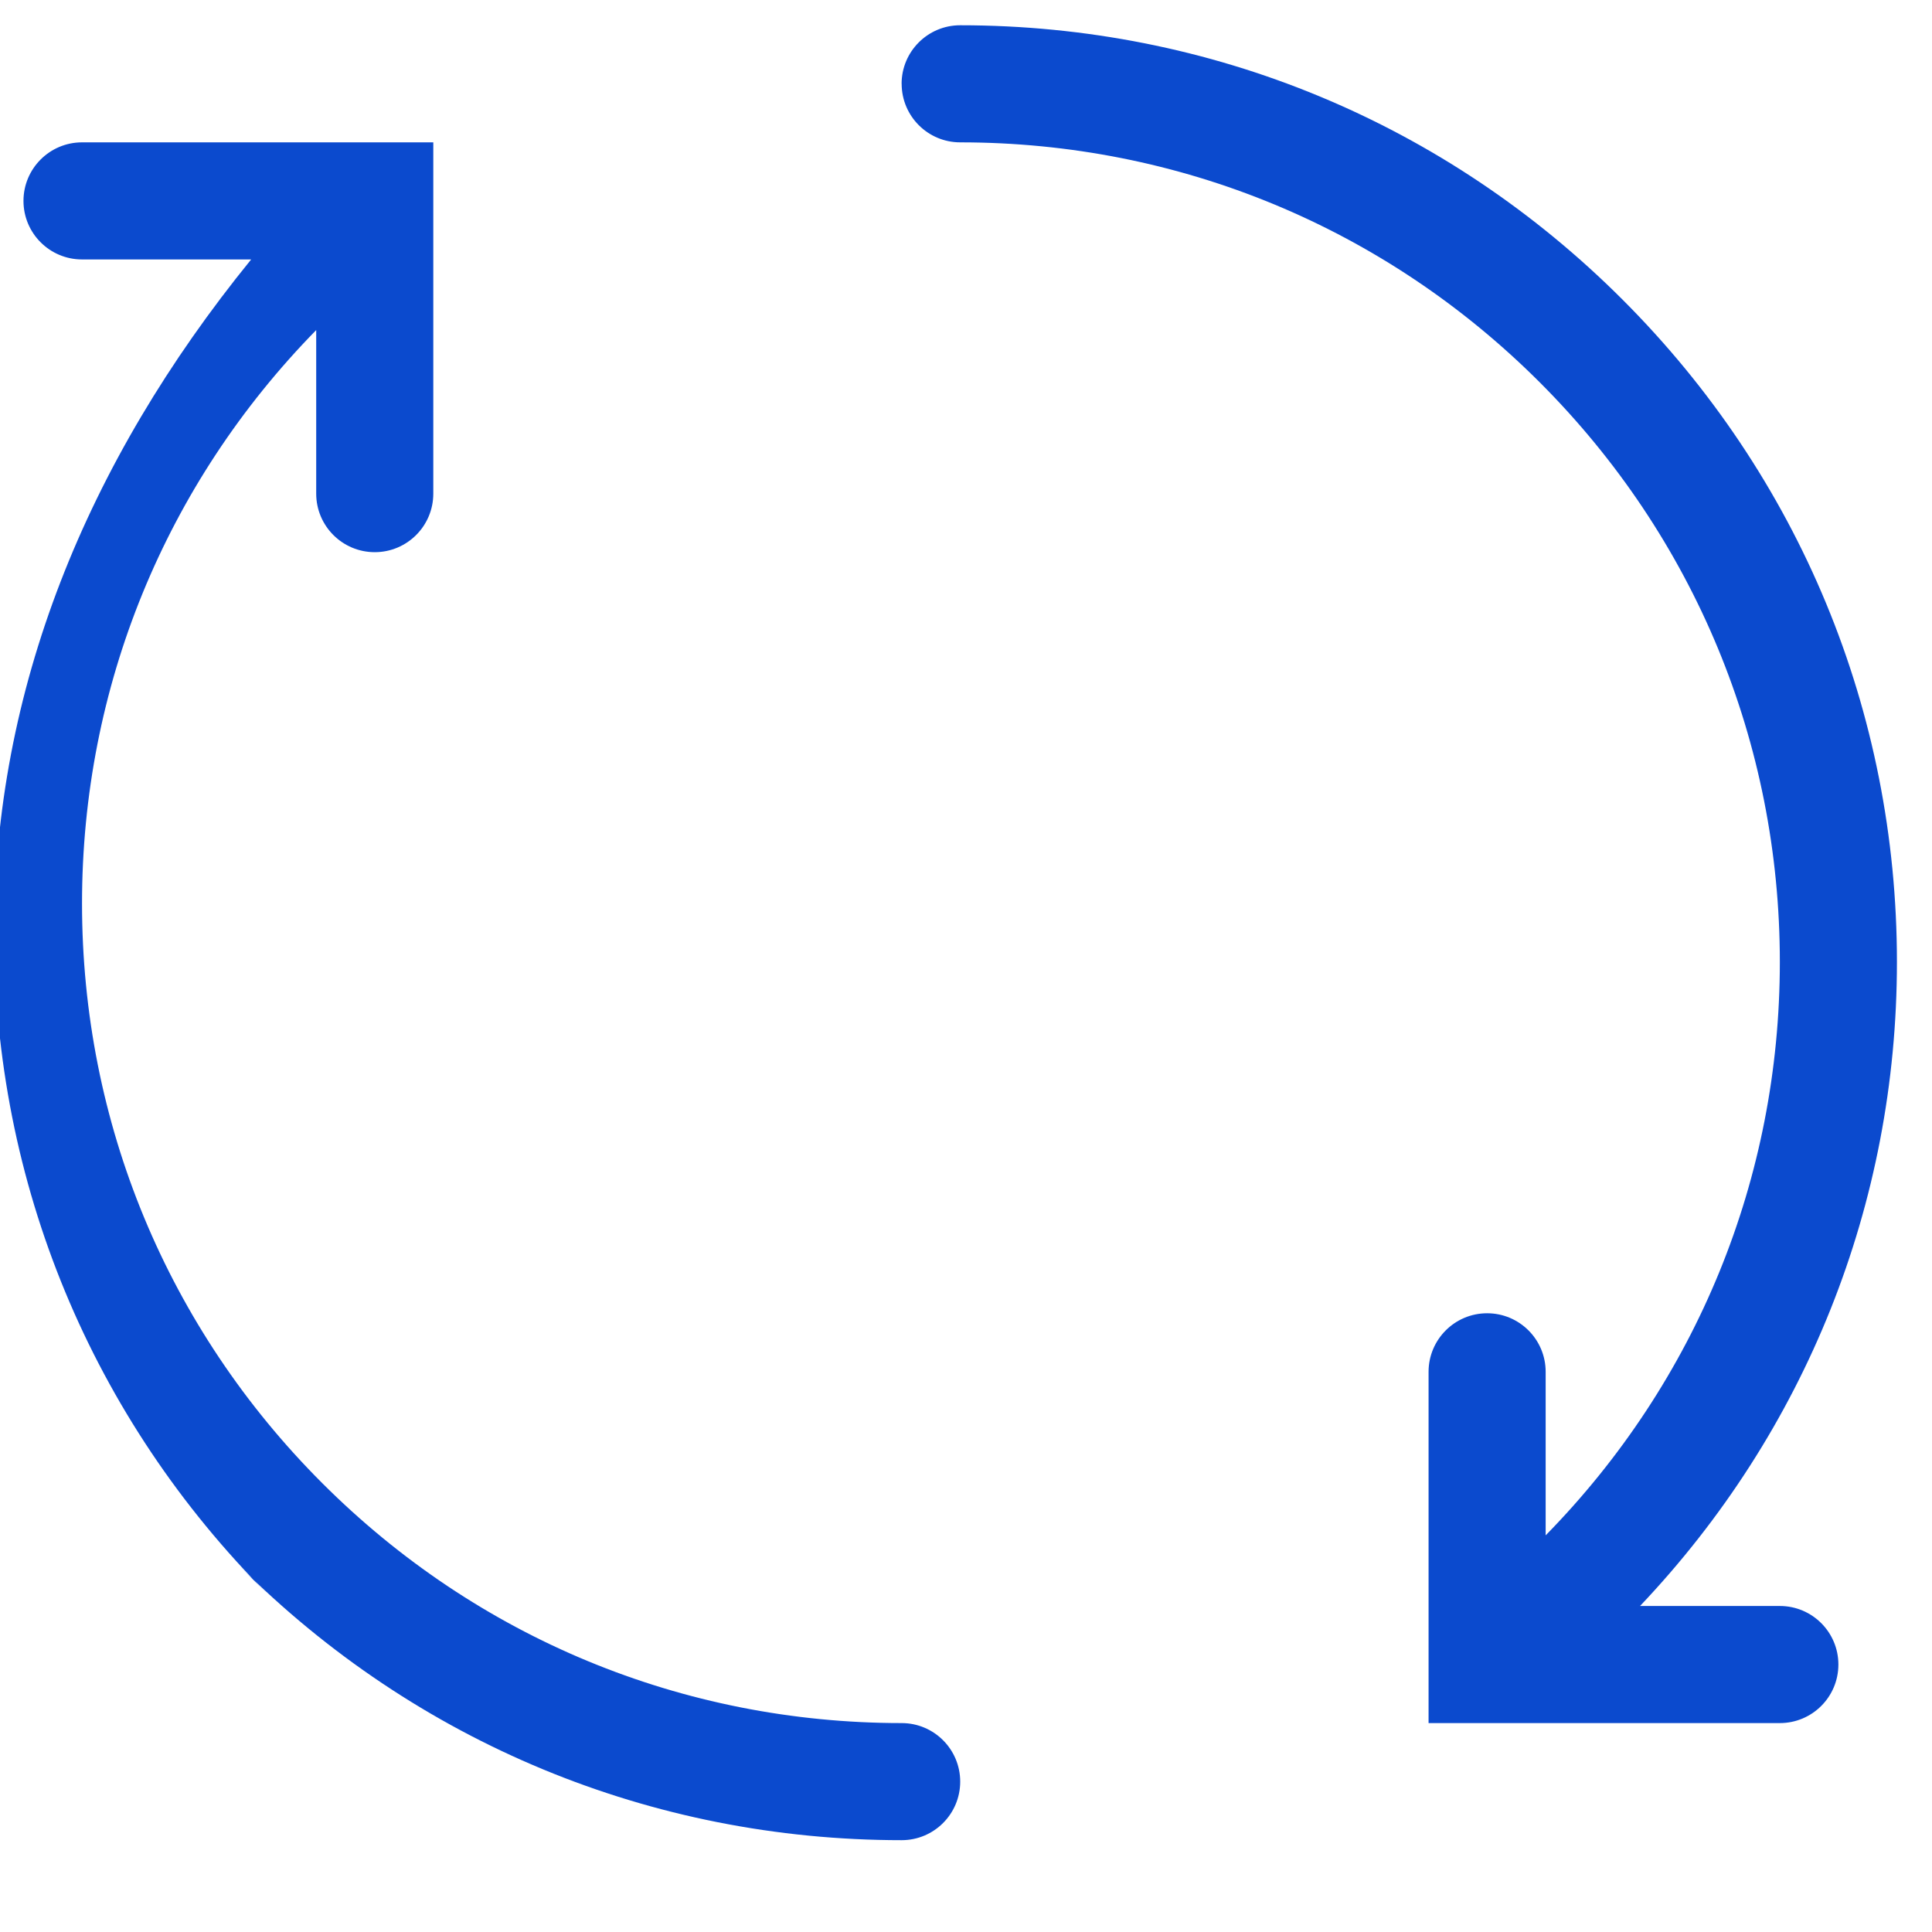
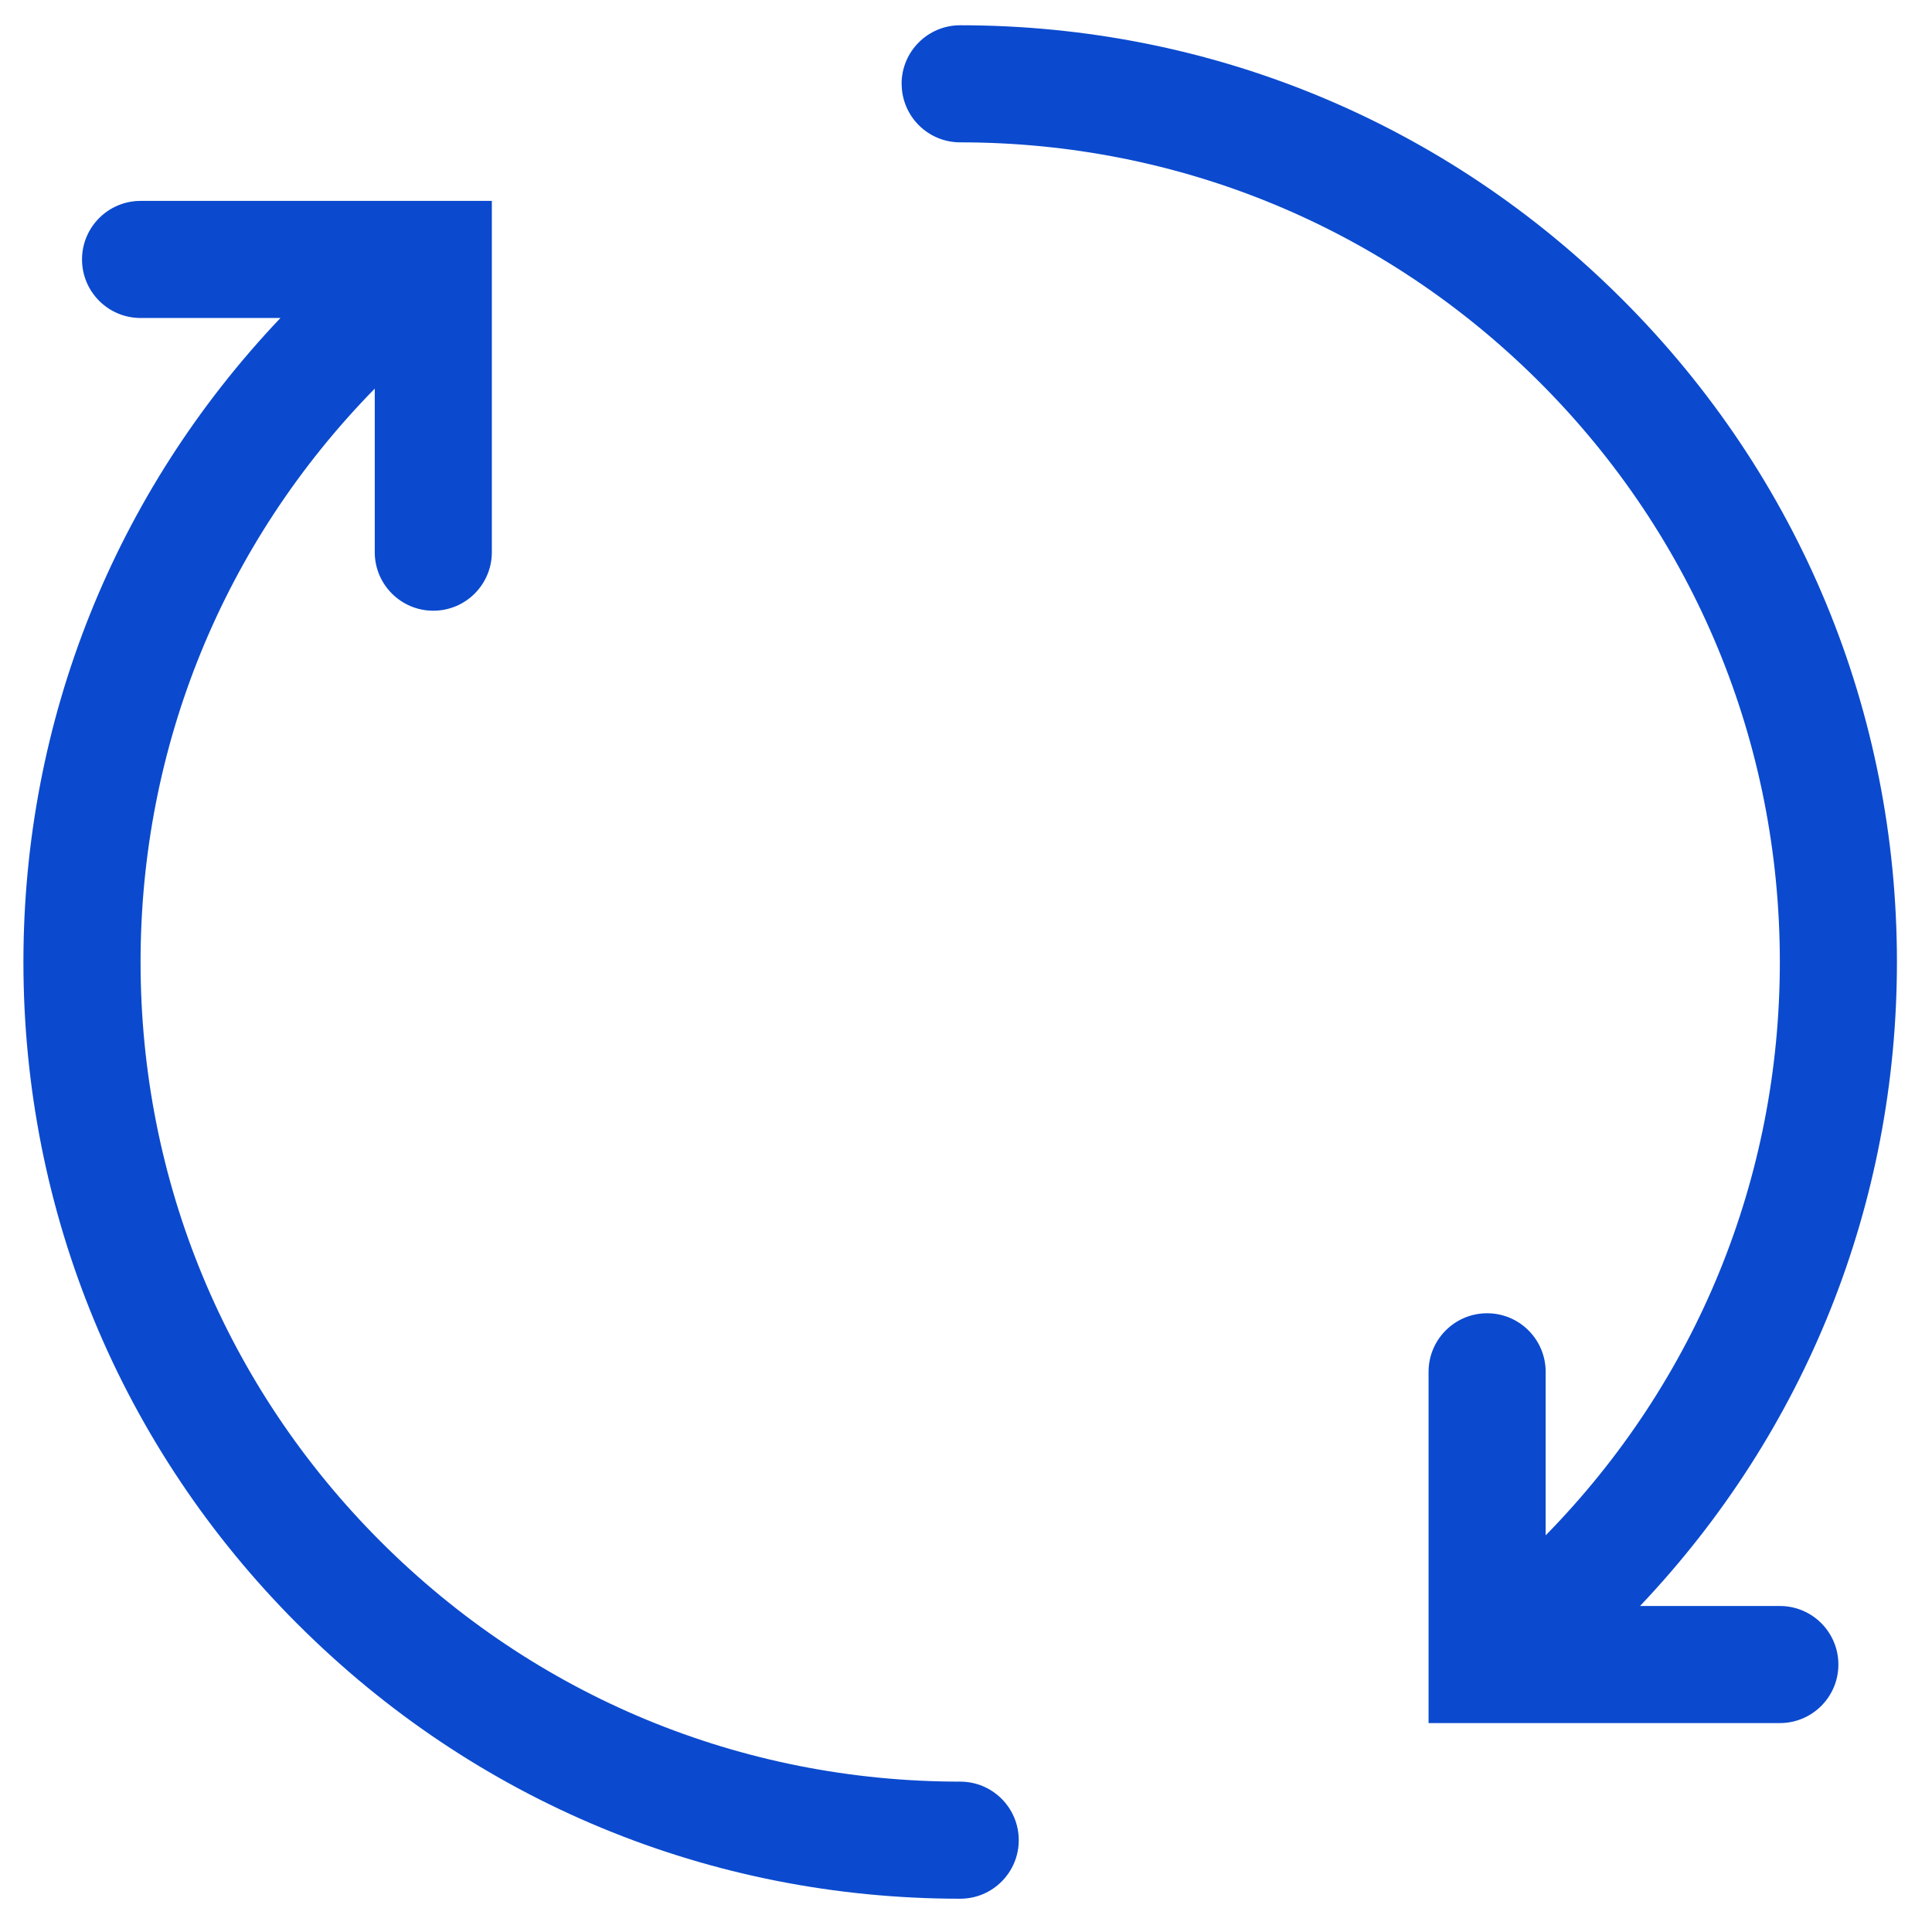
<svg xmlns="http://www.w3.org/2000/svg" width="66" height="66" viewBox="0 0 66 66">
-   <path d="M30.802 2.863c0 1.105.896 2 2 2 7.48 0 14.51 2.912 19.8 8.2 5.288 5.29 8.2 12.322 8.2 19.8 0 7.38-2.842 14.324-8 19.587v-5.587c0-1.104-.895-2-2-2-1.104 0-2 .896-2 2v12h12c1.105 0 2-.895 2-2 0-1.104-.895-2-2-2h-4.776c5.66-5.968 8.776-13.742 8.776-22 0-8.547-3.328-16.583-9.373-22.627C49.385 4.19 41.35.863 32.8.863c-1.104 0-2 .896-2 2zM8.176 53.49c6.044 6.045 14.08 9.373 22.626 9.373 1.105 0 2-.895 2-2 0-1.104-.895-2-2-2-7.48 0-14.51-2.912-19.797-8.2-5.29-5.29-8.203-12.32-8.203-19.8 0-7.38 2.842-14.323 8-19.587v5.587c0 1.105.896 2 2 2 1.105 0 2-.895 2-2v-12h-12c-1.104 0-2 .896-2 2 0 1.105.896 2 2 2H8.58C2.916 15.833-.2 23.605-.2 31.863c0 8.547 3.33 16.583 9.374 22.627z" id="refresh" fill="#0B4ACE" fill-rule="evenodd" />
+   <g fill="none">
+     <g transform="translate(1 1)" fill="#0B4ACE">
+       <path d="M29.802 1.863c0 1.105.896 2 2 2 7.48 0 14.51 2.912 19.8 8.2 5.288 5.29 8.2 12.322 8.2 19.8 0 7.38-2.842 14.324-8 19.587v-5.587c0-1.104-.895-2-2-2-1.104 0-2 .896-2 2v12h12c1.105 0 2-.895 2-2 0-1.104-.895-2-2-2h-4.776c5.66-5.968 8.776-13.742 8.776-22 0-8.547-3.328-16.583-9.373-22.627C48.385 3.19 40.35-.137 31.8-.137c-1.104 0-2 .896-2 2zM9.176 54.49c6.044 6.045 14.08 9.373 22.626 9.373 1.105 0 2-.895 2-2 0-1.104-.895-2-2-2-7.48 0-14.51-2.912-19.797-8.2-5.29-5.29-8.203-12.32-8.203-19.8 0-7.38 2.842-14.323 8-19.587v5.587c0 1.105.896 2 2 2 1.105 0 2-.895 2-2v-12h-12c-1.104 0-2 .896-2 2 0 1.105.896 2 2 2H8.58C2.916 15.833-.2 23.605-.2 31.863c0 8.547 3.33 16.583 9.374 22.627z" />
+     </g>
+   </g>
</svg>
